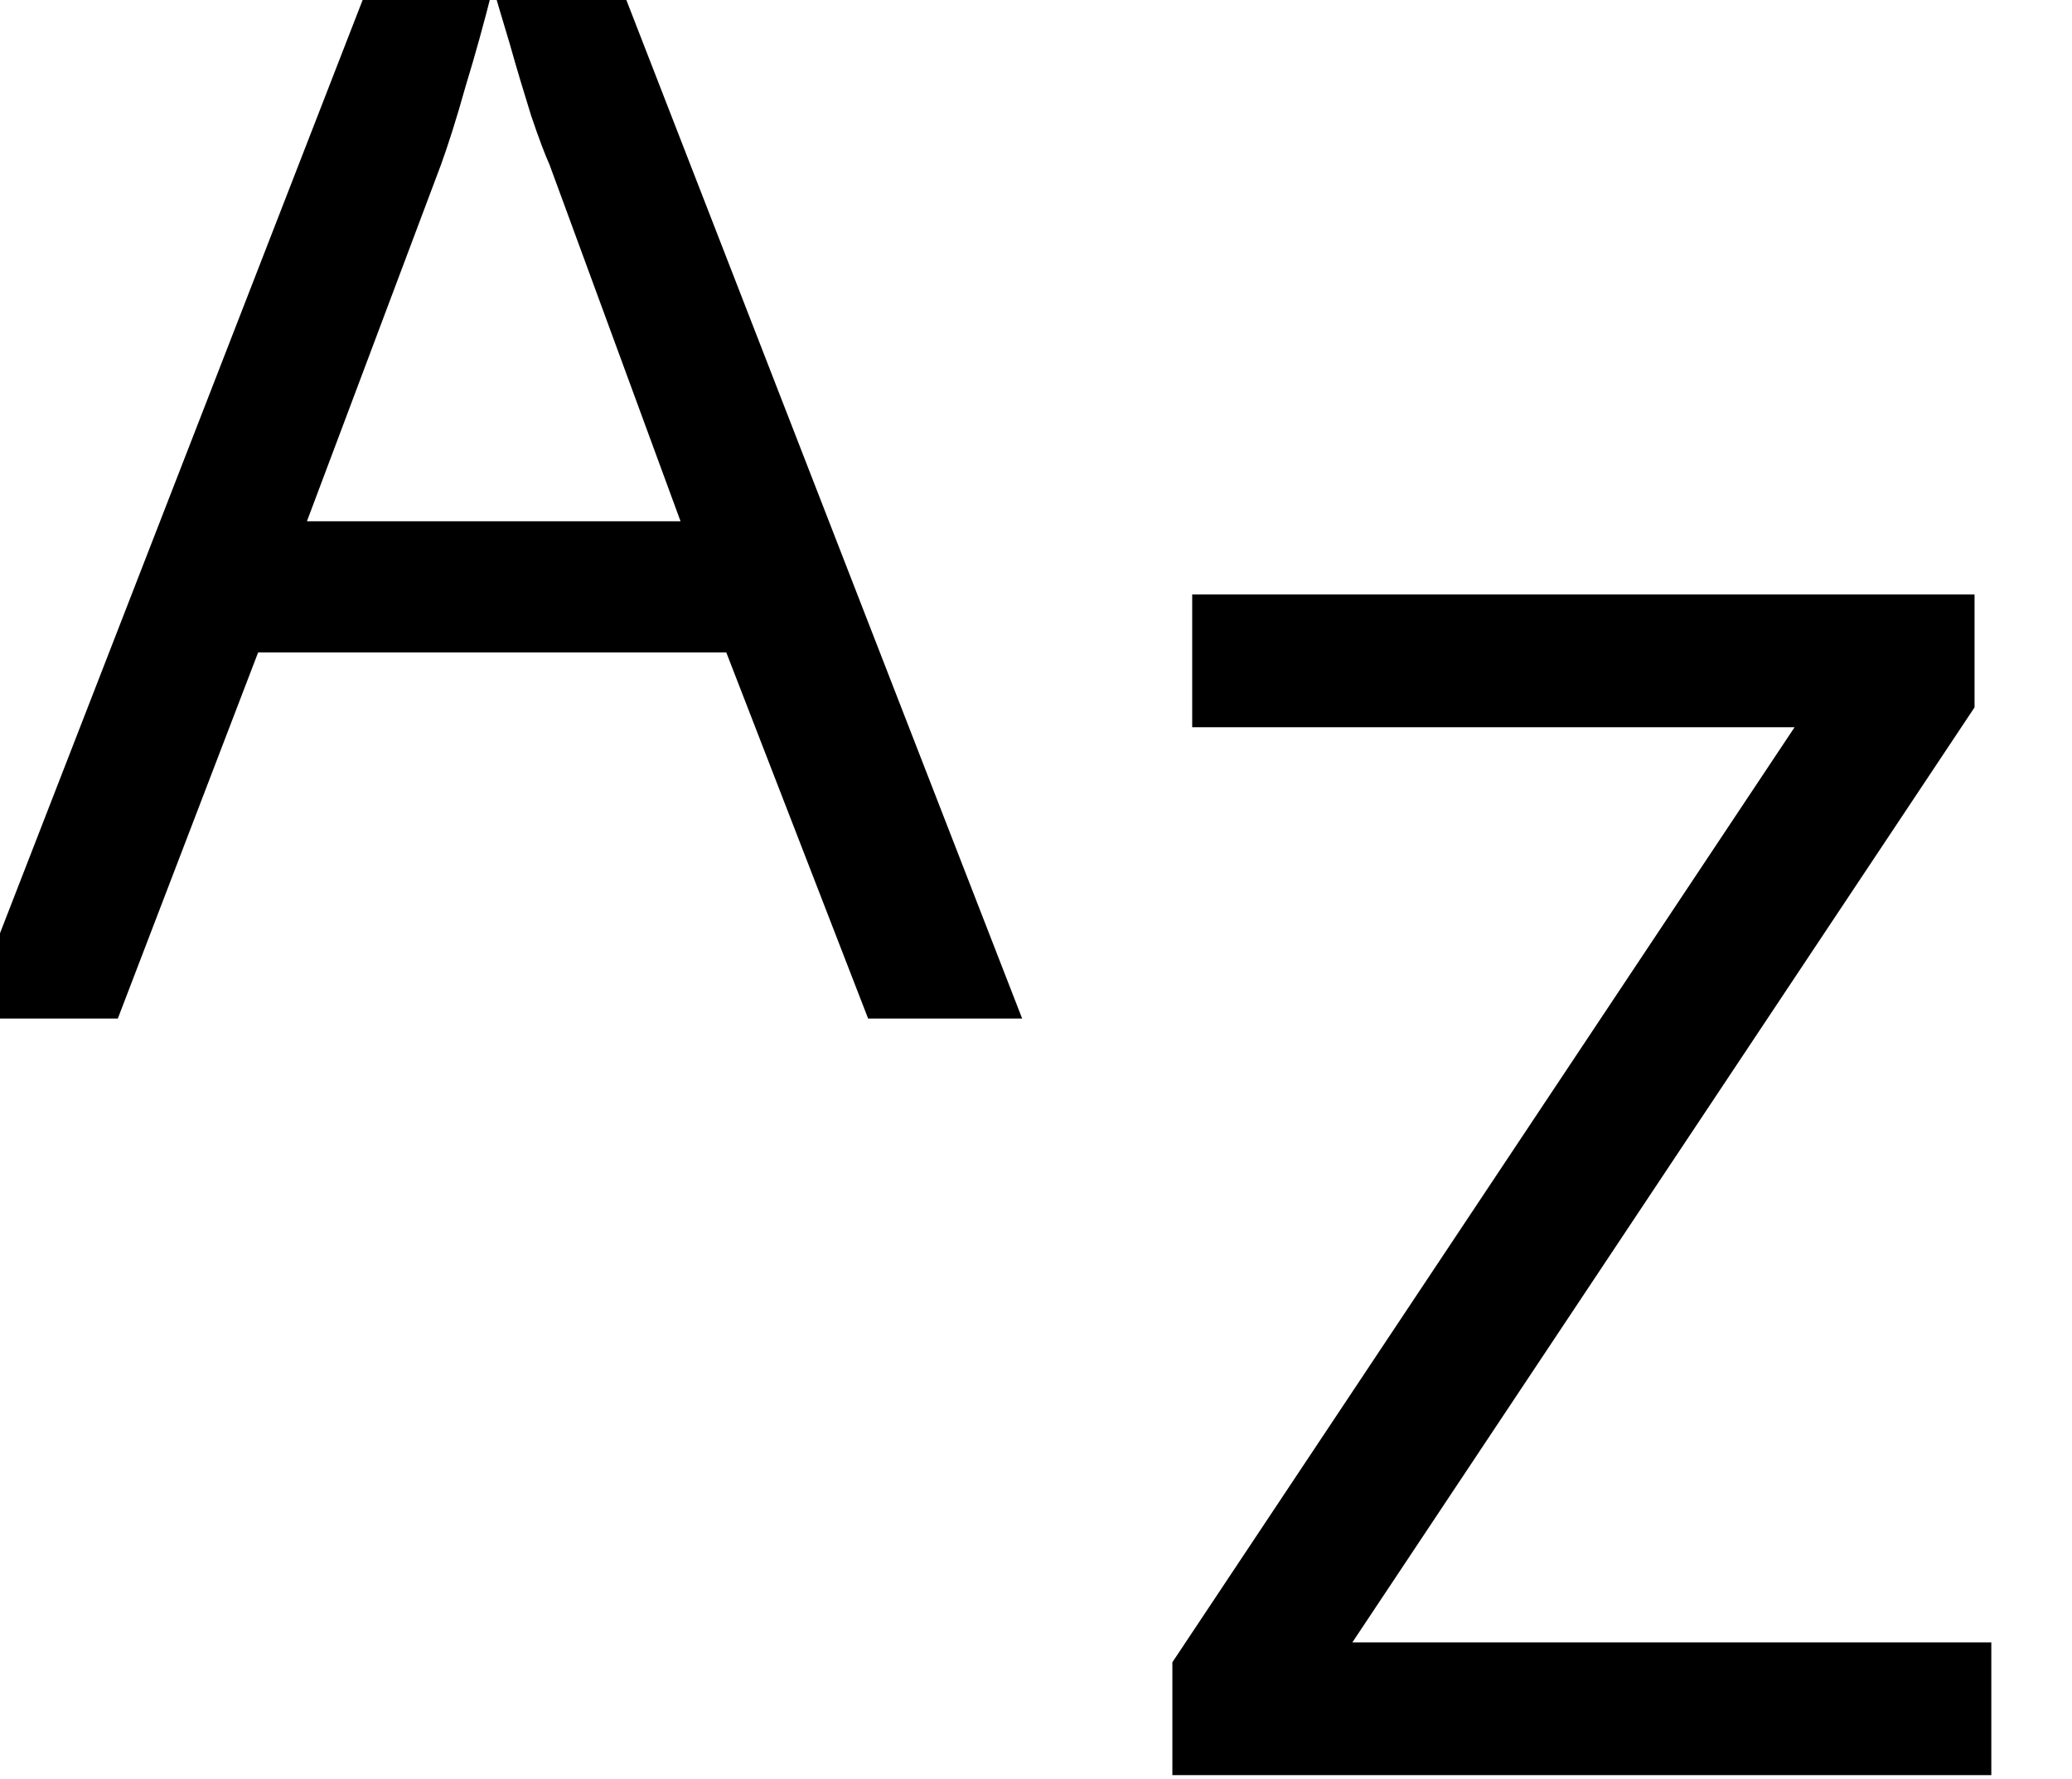
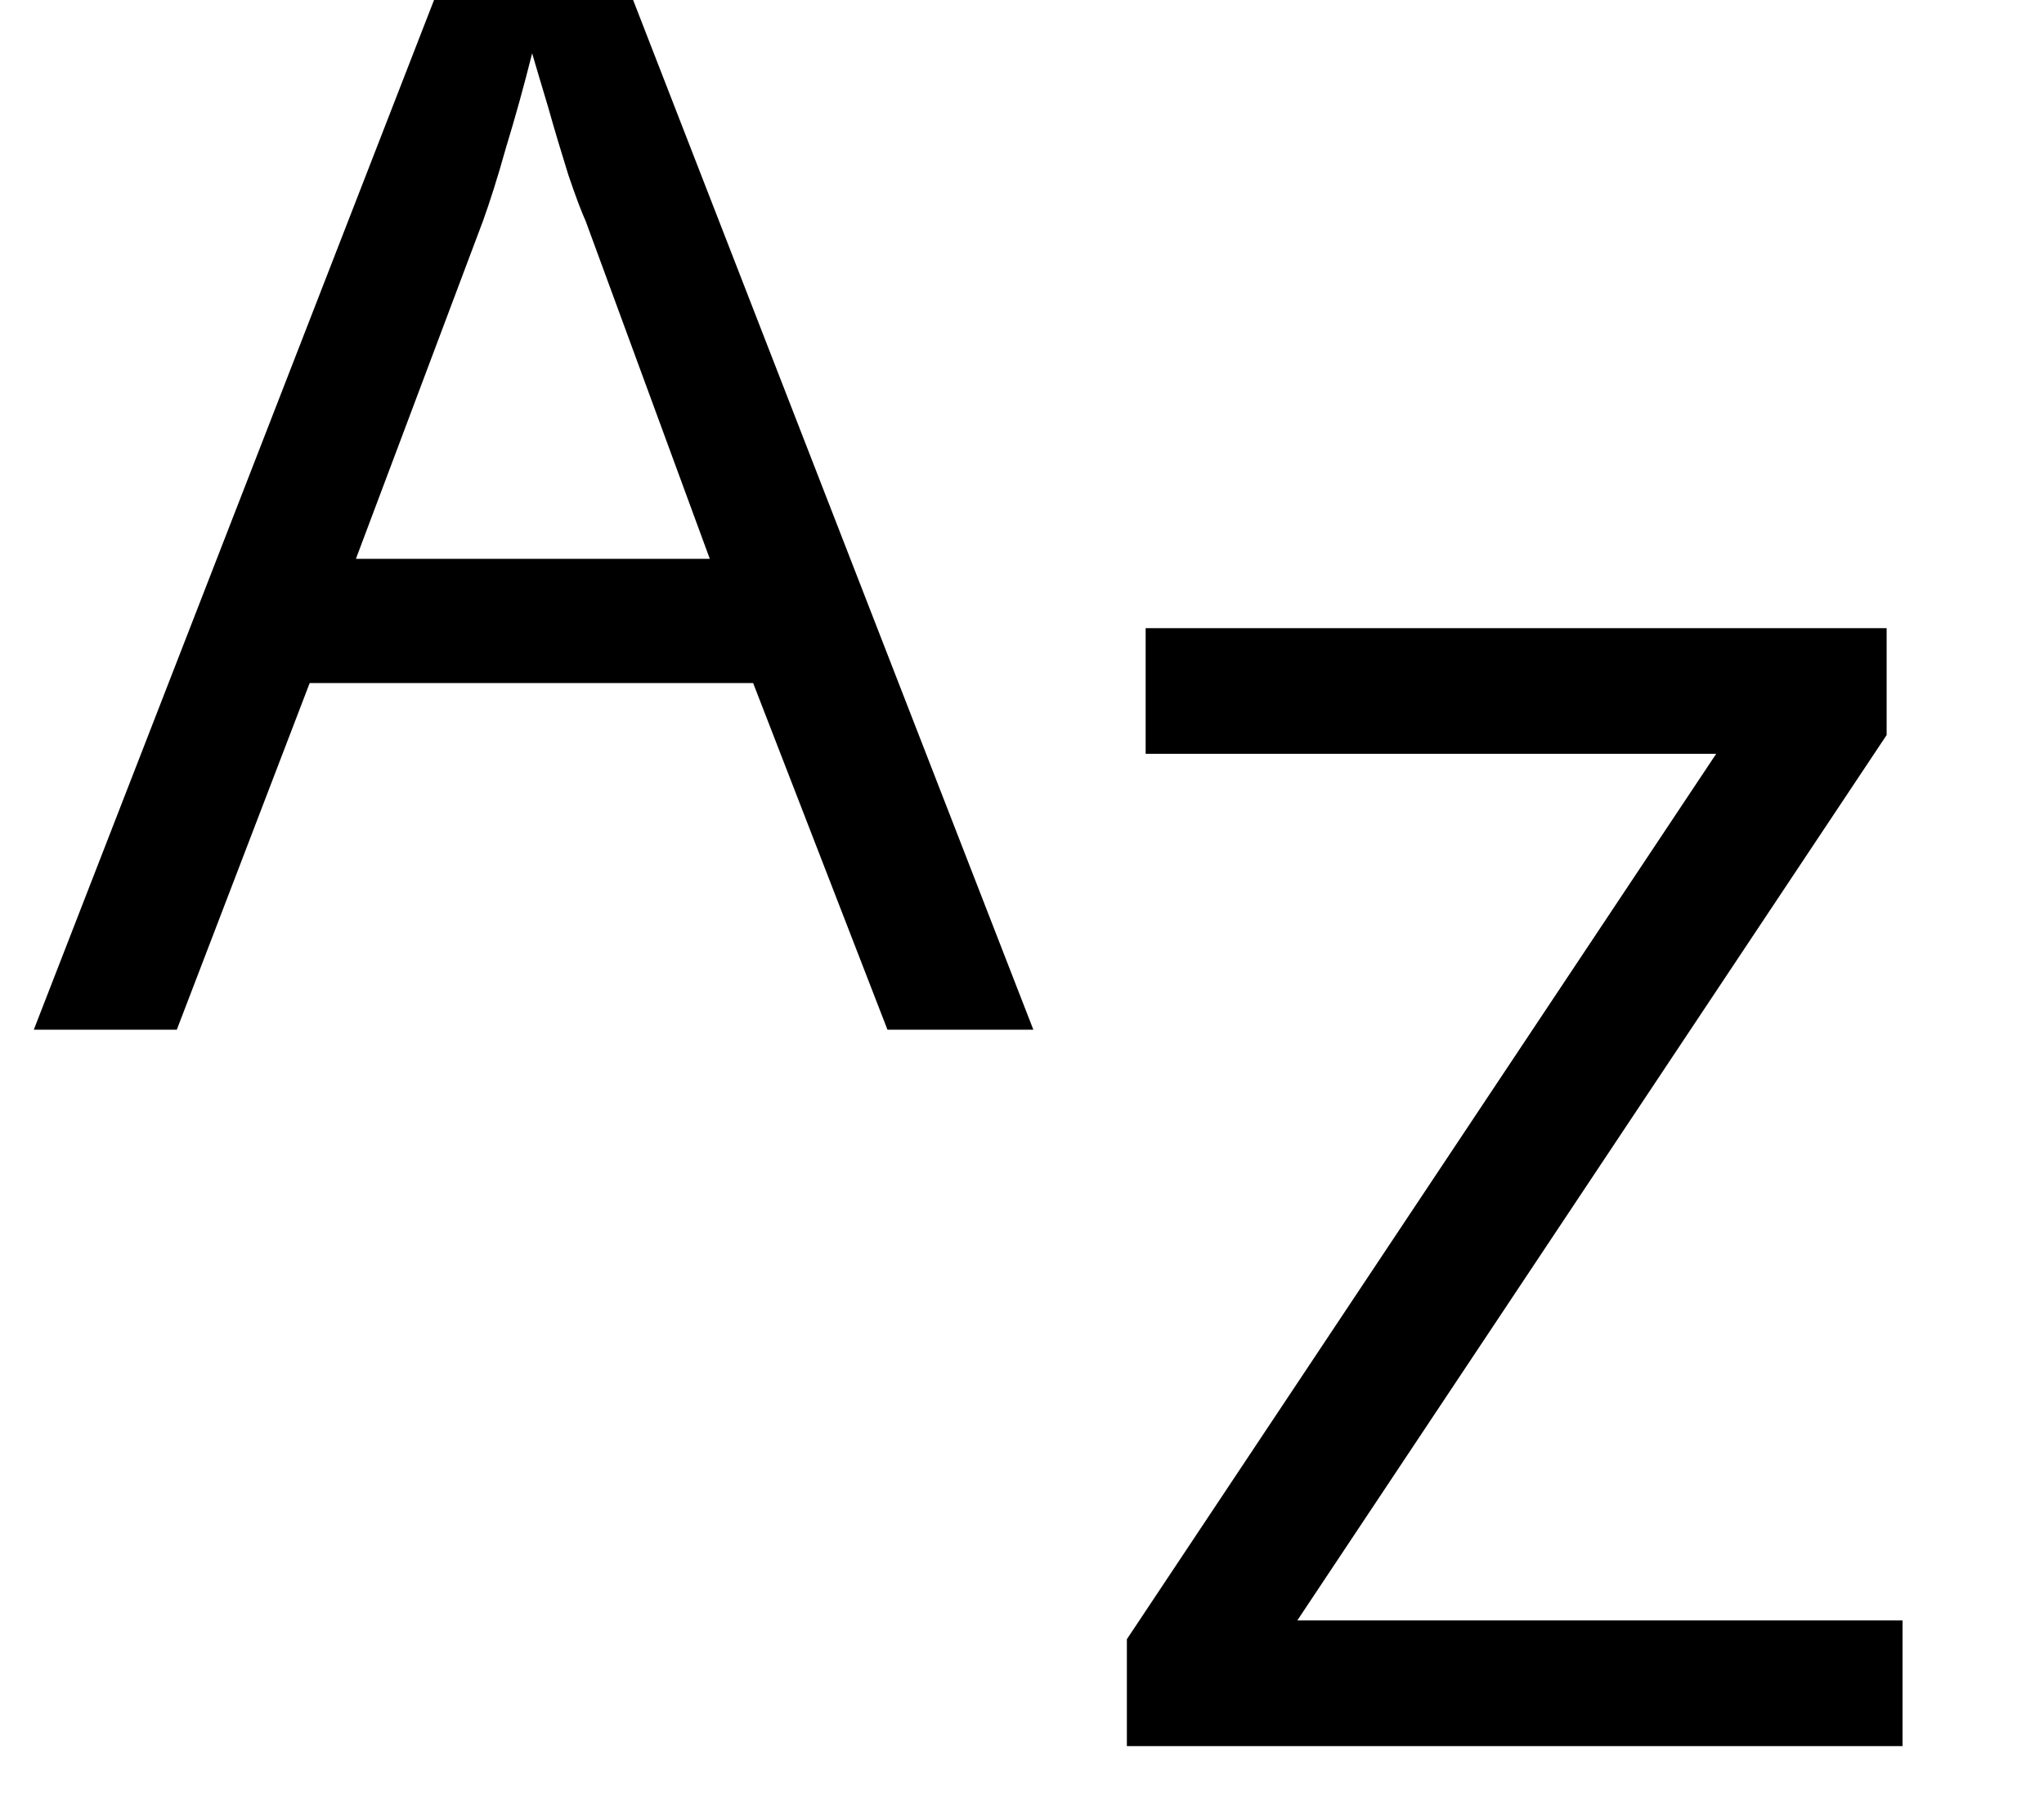
- <svg xmlns="http://www.w3.org/2000/svg" width="21.229mm" height="18.215mm" viewBox="0 0 21.229 18.215" version="1.1" id="svg8">
+ <svg xmlns="http://www.w3.org/2000/svg" id="svg8" version="1.1" viewBox="0 0 22.111 19.626" height="55.632pt" width="62.676pt">
  <defs id="defs2" />
-   <g id="layer1" transform="translate(-39.99997,-66.53525)">
+   <g transform="translate(-39.29442,-65.8297)" id="layer1">
    <g id="g871">
-       <text id="text833" y="76.966" x="39.661" style="font-style:normal;font-variant:normal;font-weight:normal;font-stretch:normal;font-size:38.806px;line-height:125%;font-family:'EB Garamond';-inkscape-font-specification:'EB Garamond, Normal';font-variant-ligatures:normal;font-variant-caps:normal;font-variant-numeric:normal;font-feature-settings:normal;text-align:start;letter-spacing:0px;word-spacing:0px;writing-mode:lr-tb;text-anchor:start;fill:#000000;fill-opacity:1;stroke:none;stroke-width:0.265px;stroke-linecap:butt;stroke-linejoin:miter;stroke-opacity:1" xml:space="preserve">
-         <tspan style="font-style:normal;font-variant:normal;font-weight:normal;font-stretch:normal;font-size:16.933px;font-family:'EB Garamond';-inkscape-font-specification:'EB Garamond, Normal';font-variant-ligatures:normal;font-variant-caps:normal;font-variant-numeric:normal;font-feature-settings:normal;text-align:start;writing-mode:lr-tb;text-anchor:start;stroke-width:0.265px" y="76.966" x="39.661" id="tspan831">A</tspan>
+       <text xml:space="preserve" style="font-style:normal;font-variant:normal;font-weight:normal;font-stretch:normal;font-size:38.806px;line-height:125%;font-family:'EB Garamond';-inkscape-font-specification:'EB Garamond, Normal';font-variant-ligatures:normal;font-variant-caps:normal;font-variant-numeric:normal;font-feature-settings:normal;text-align:start;letter-spacing:0px;word-spacing:0px;writing-mode:lr-tb;text-anchor:start;fill:#000000;fill-opacity:1;stroke:none;stroke-width:0.265px;stroke-linecap:butt;stroke-linejoin:miter;stroke-opacity:1" x="39.661" y="76.966" id="text833">
+         <tspan id="tspan831" x="39.661" y="76.966" style="font-style:normal;font-variant:normal;font-weight:normal;font-stretch:normal;font-size:16.933px;font-family:'EB Garamond';-inkscape-font-specification:'EB Garamond, Normal';font-variant-ligatures:normal;font-variant-caps:normal;font-variant-numeric:normal;font-feature-settings:normal;text-align:start;writing-mode:lr-tb;text-anchor:start;stroke-width:0.265px">A</tspan>
      </text>
-       <text id="text845" y="84.716" x="51.373" style="font-style:normal;font-variant:normal;font-weight:normal;font-stretch:normal;font-size:38.806px;line-height:125%;font-family:'EB Garamond';-inkscape-font-specification:'EB Garamond, Normal';font-variant-ligatures:normal;font-variant-caps:normal;font-variant-numeric:normal;font-feature-settings:normal;text-align:start;letter-spacing:0px;word-spacing:0px;writing-mode:lr-tb;text-anchor:start;fill:#000000;fill-opacity:1;stroke:none;stroke-width:0.265px;stroke-linecap:butt;stroke-linejoin:miter;stroke-opacity:1" xml:space="preserve">
-         <tspan style="font-style:normal;font-variant:normal;font-weight:normal;font-stretch:normal;font-size:16.933px;font-family:'EB Garamond';-inkscape-font-specification:'EB Garamond, Normal';font-variant-ligatures:normal;font-variant-caps:normal;font-variant-numeric:normal;font-feature-settings:normal;text-align:start;writing-mode:lr-tb;text-anchor:start" y="84.716" x="51.373" id="tspan847">Z</tspan>
+       <text xml:space="preserve" style="font-style:normal;font-variant:normal;font-weight:normal;font-stretch:normal;font-size:38.806px;line-height:125%;font-family:'EB Garamond';-inkscape-font-specification:'EB Garamond, Normal';font-variant-ligatures:normal;font-variant-caps:normal;font-variant-numeric:normal;font-feature-settings:normal;text-align:start;letter-spacing:0px;word-spacing:0px;writing-mode:lr-tb;text-anchor:start;fill:#000000;fill-opacity:1;stroke:none;stroke-width:0.265px;stroke-linecap:butt;stroke-linejoin:miter;stroke-opacity:1" x="50.844" y="84.716" id="text845">
+         <tspan id="tspan847" x="50.844" y="84.716" style="font-style:normal;font-variant:normal;font-weight:normal;font-stretch:normal;font-size:16.933px;font-family:'EB Garamond';-inkscape-font-specification:'EB Garamond, Normal';font-variant-ligatures:normal;font-variant-caps:normal;font-variant-numeric:normal;font-feature-settings:normal;text-align:start;writing-mode:lr-tb;text-anchor:start">Z</tspan>
      </text>
    </g>
  </g>
</svg>
